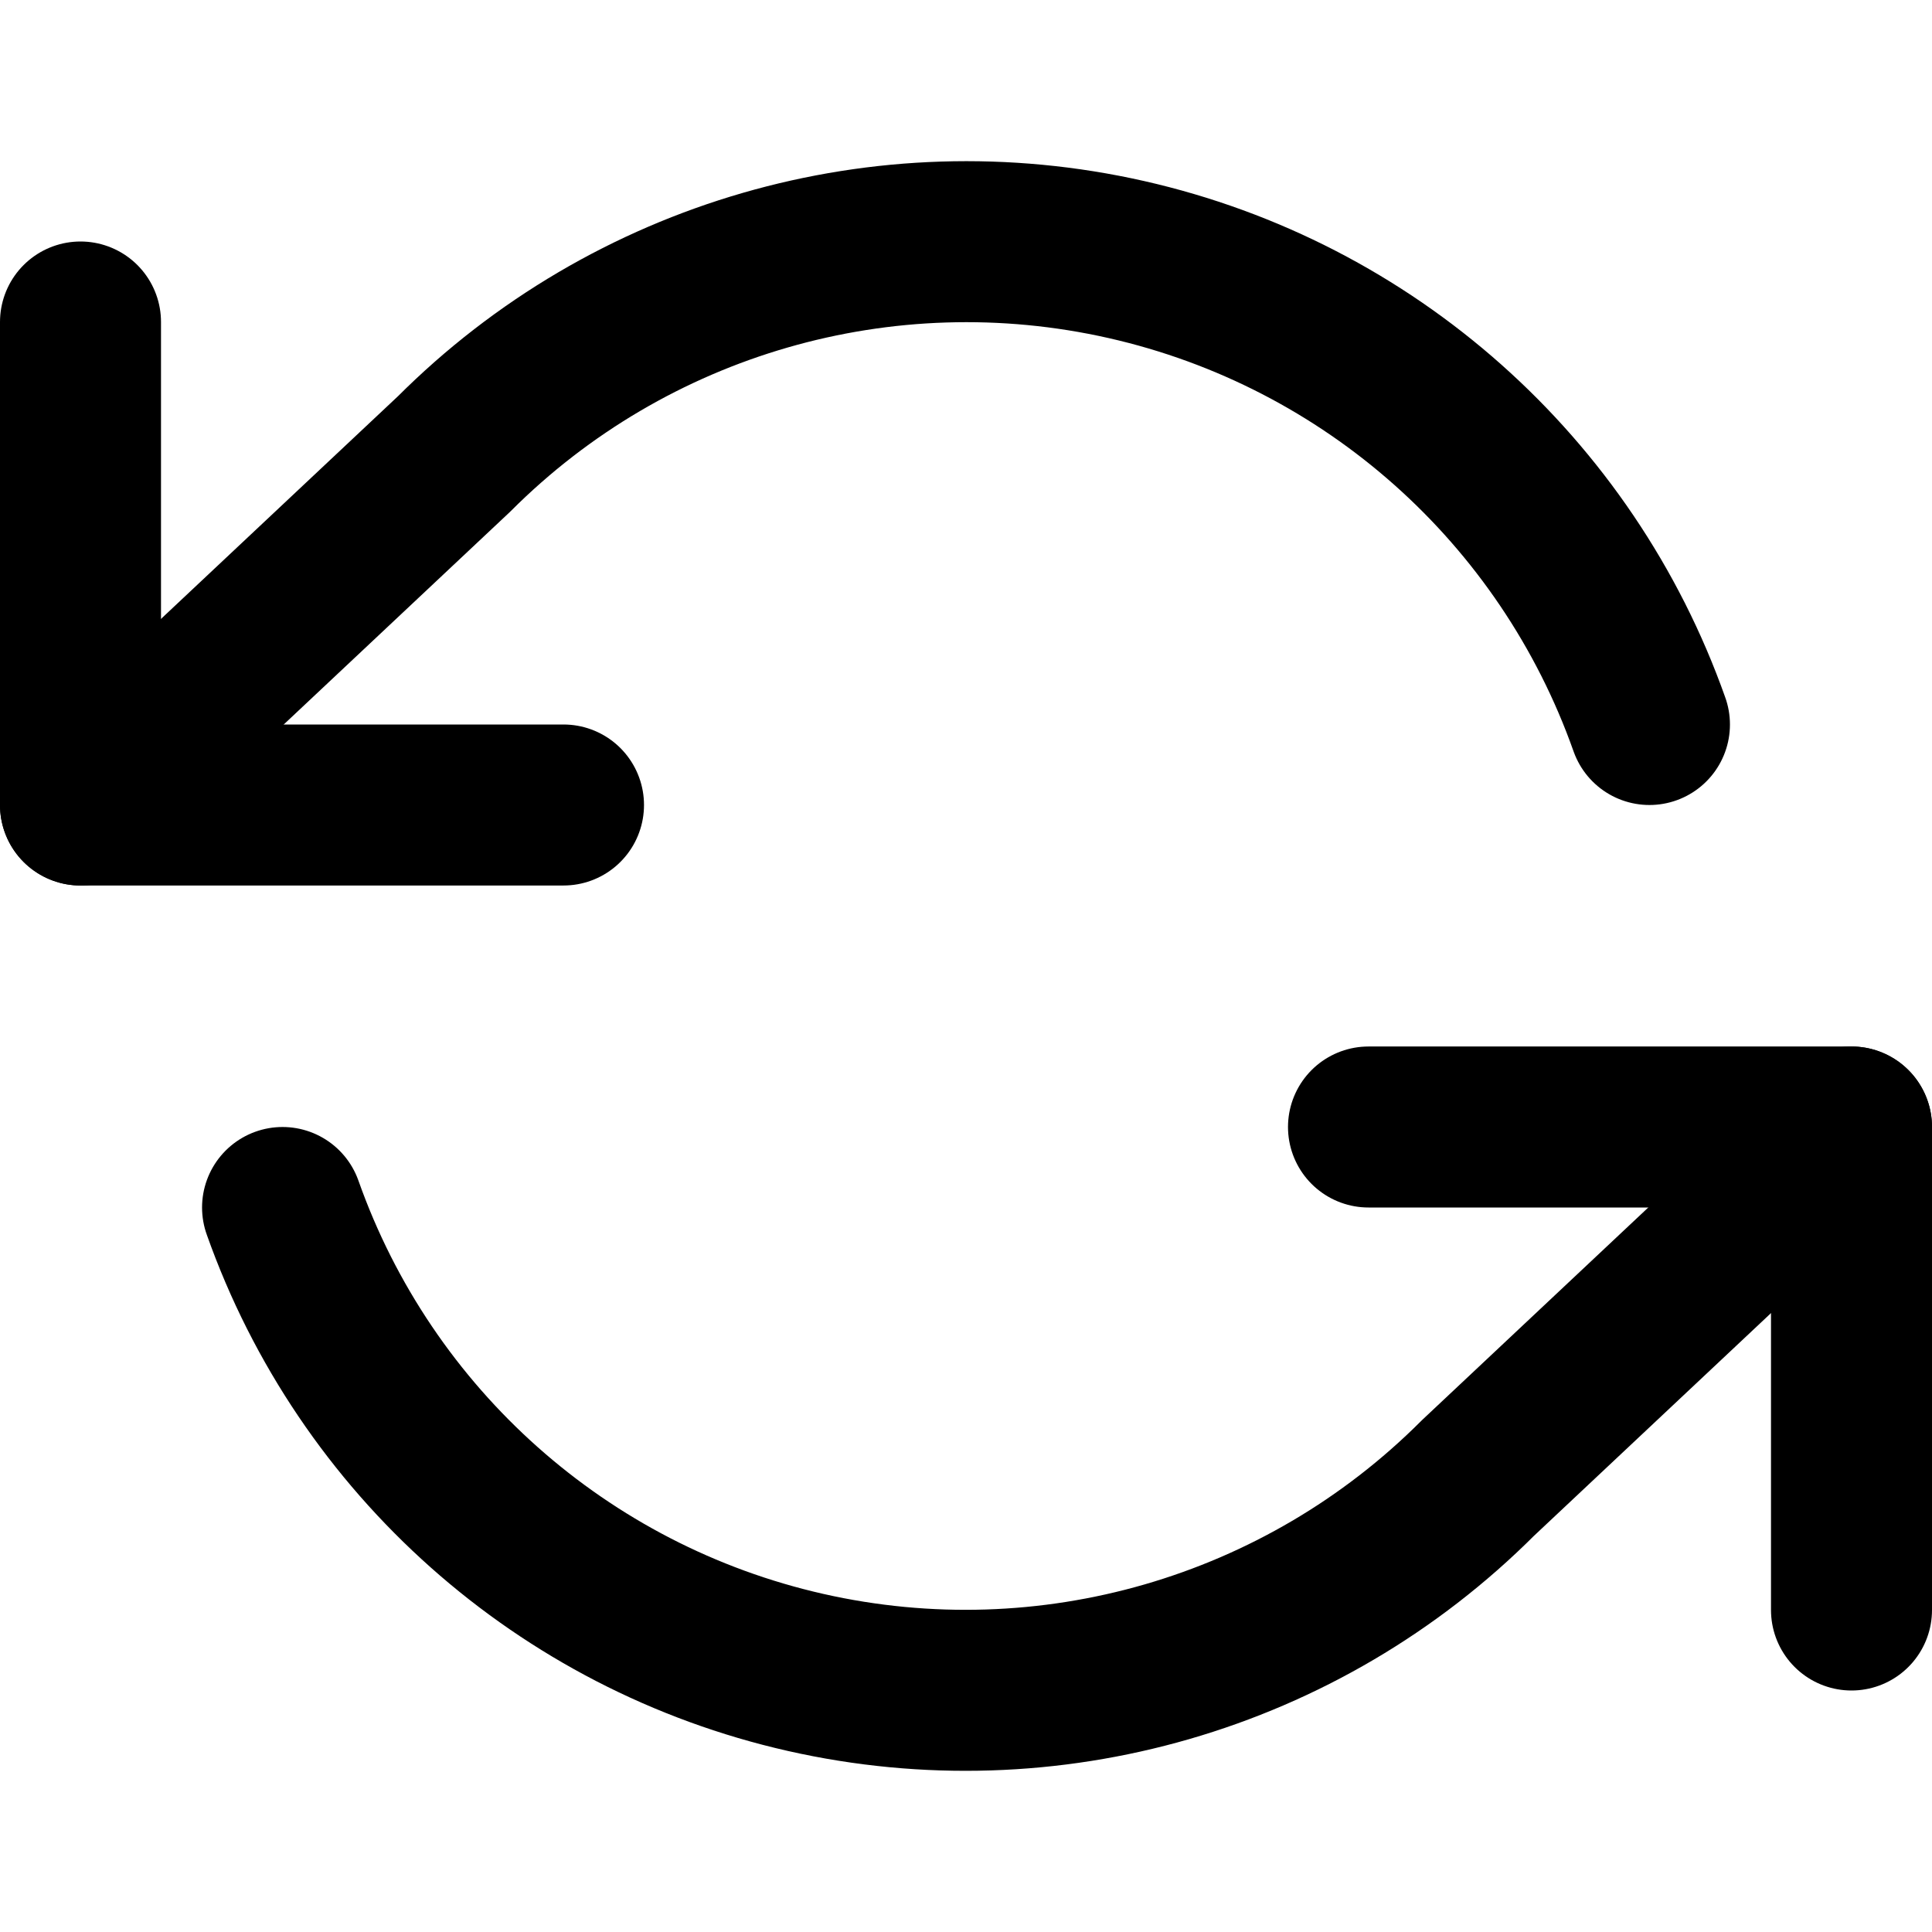
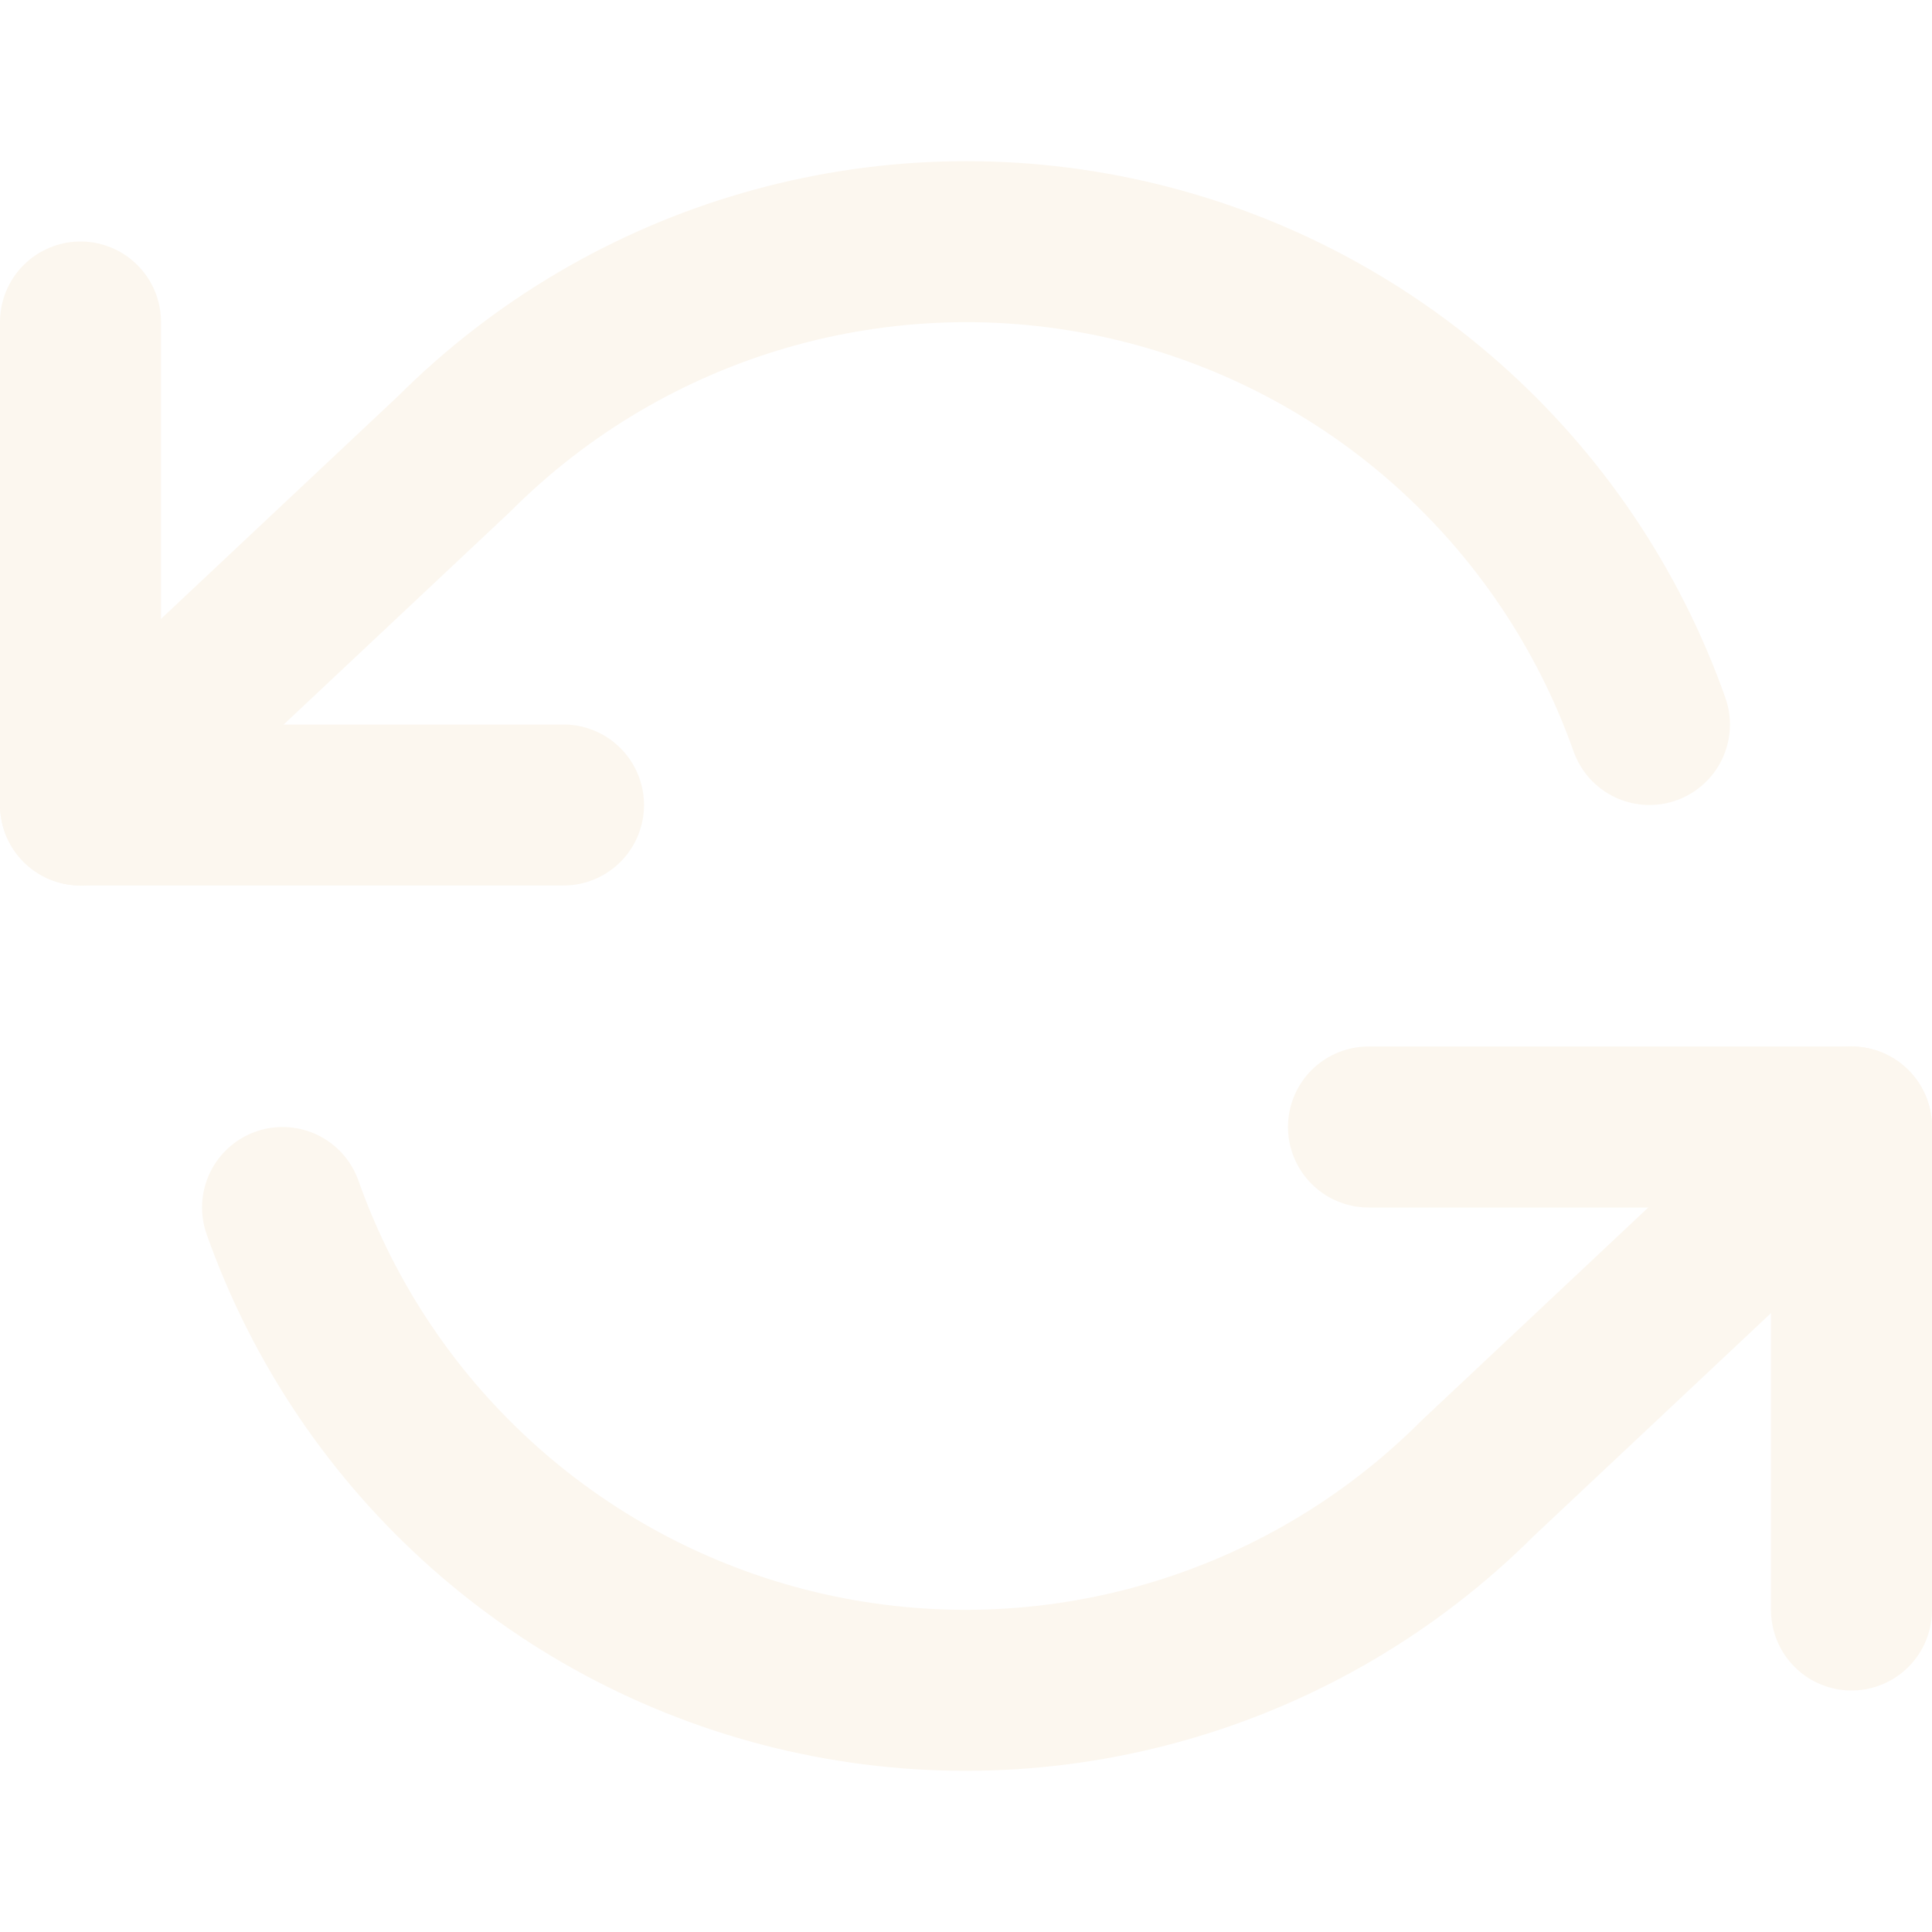
- <svg xmlns="http://www.w3.org/2000/svg" width="24" height="24" viewBox="0 0 24 24" fill="none" stroke="currentColor" stroke-width="2" stroke-linecap="round" stroke-linejoin="round" class="feather feather-refresh-ccw">
+ <svg xmlns="http://www.w3.org/2000/svg" width="24" height="24" viewBox="0 0 24 24" fill="none" stroke="#fcf7ef" stroke-width="2" stroke-linecap="round" stroke-linejoin="round" class="feather feather-refresh-ccw">
  <polyline points="1 4 1 10 7 10" />
  <polyline points="23 20 23 14 17 14" />
  <path d="M20.49 9A9 9 0 0 0 5.64 5.64L1 10m22 4l-4.64 4.36A9 9 0 0 1 3.51 15" />
</svg>
